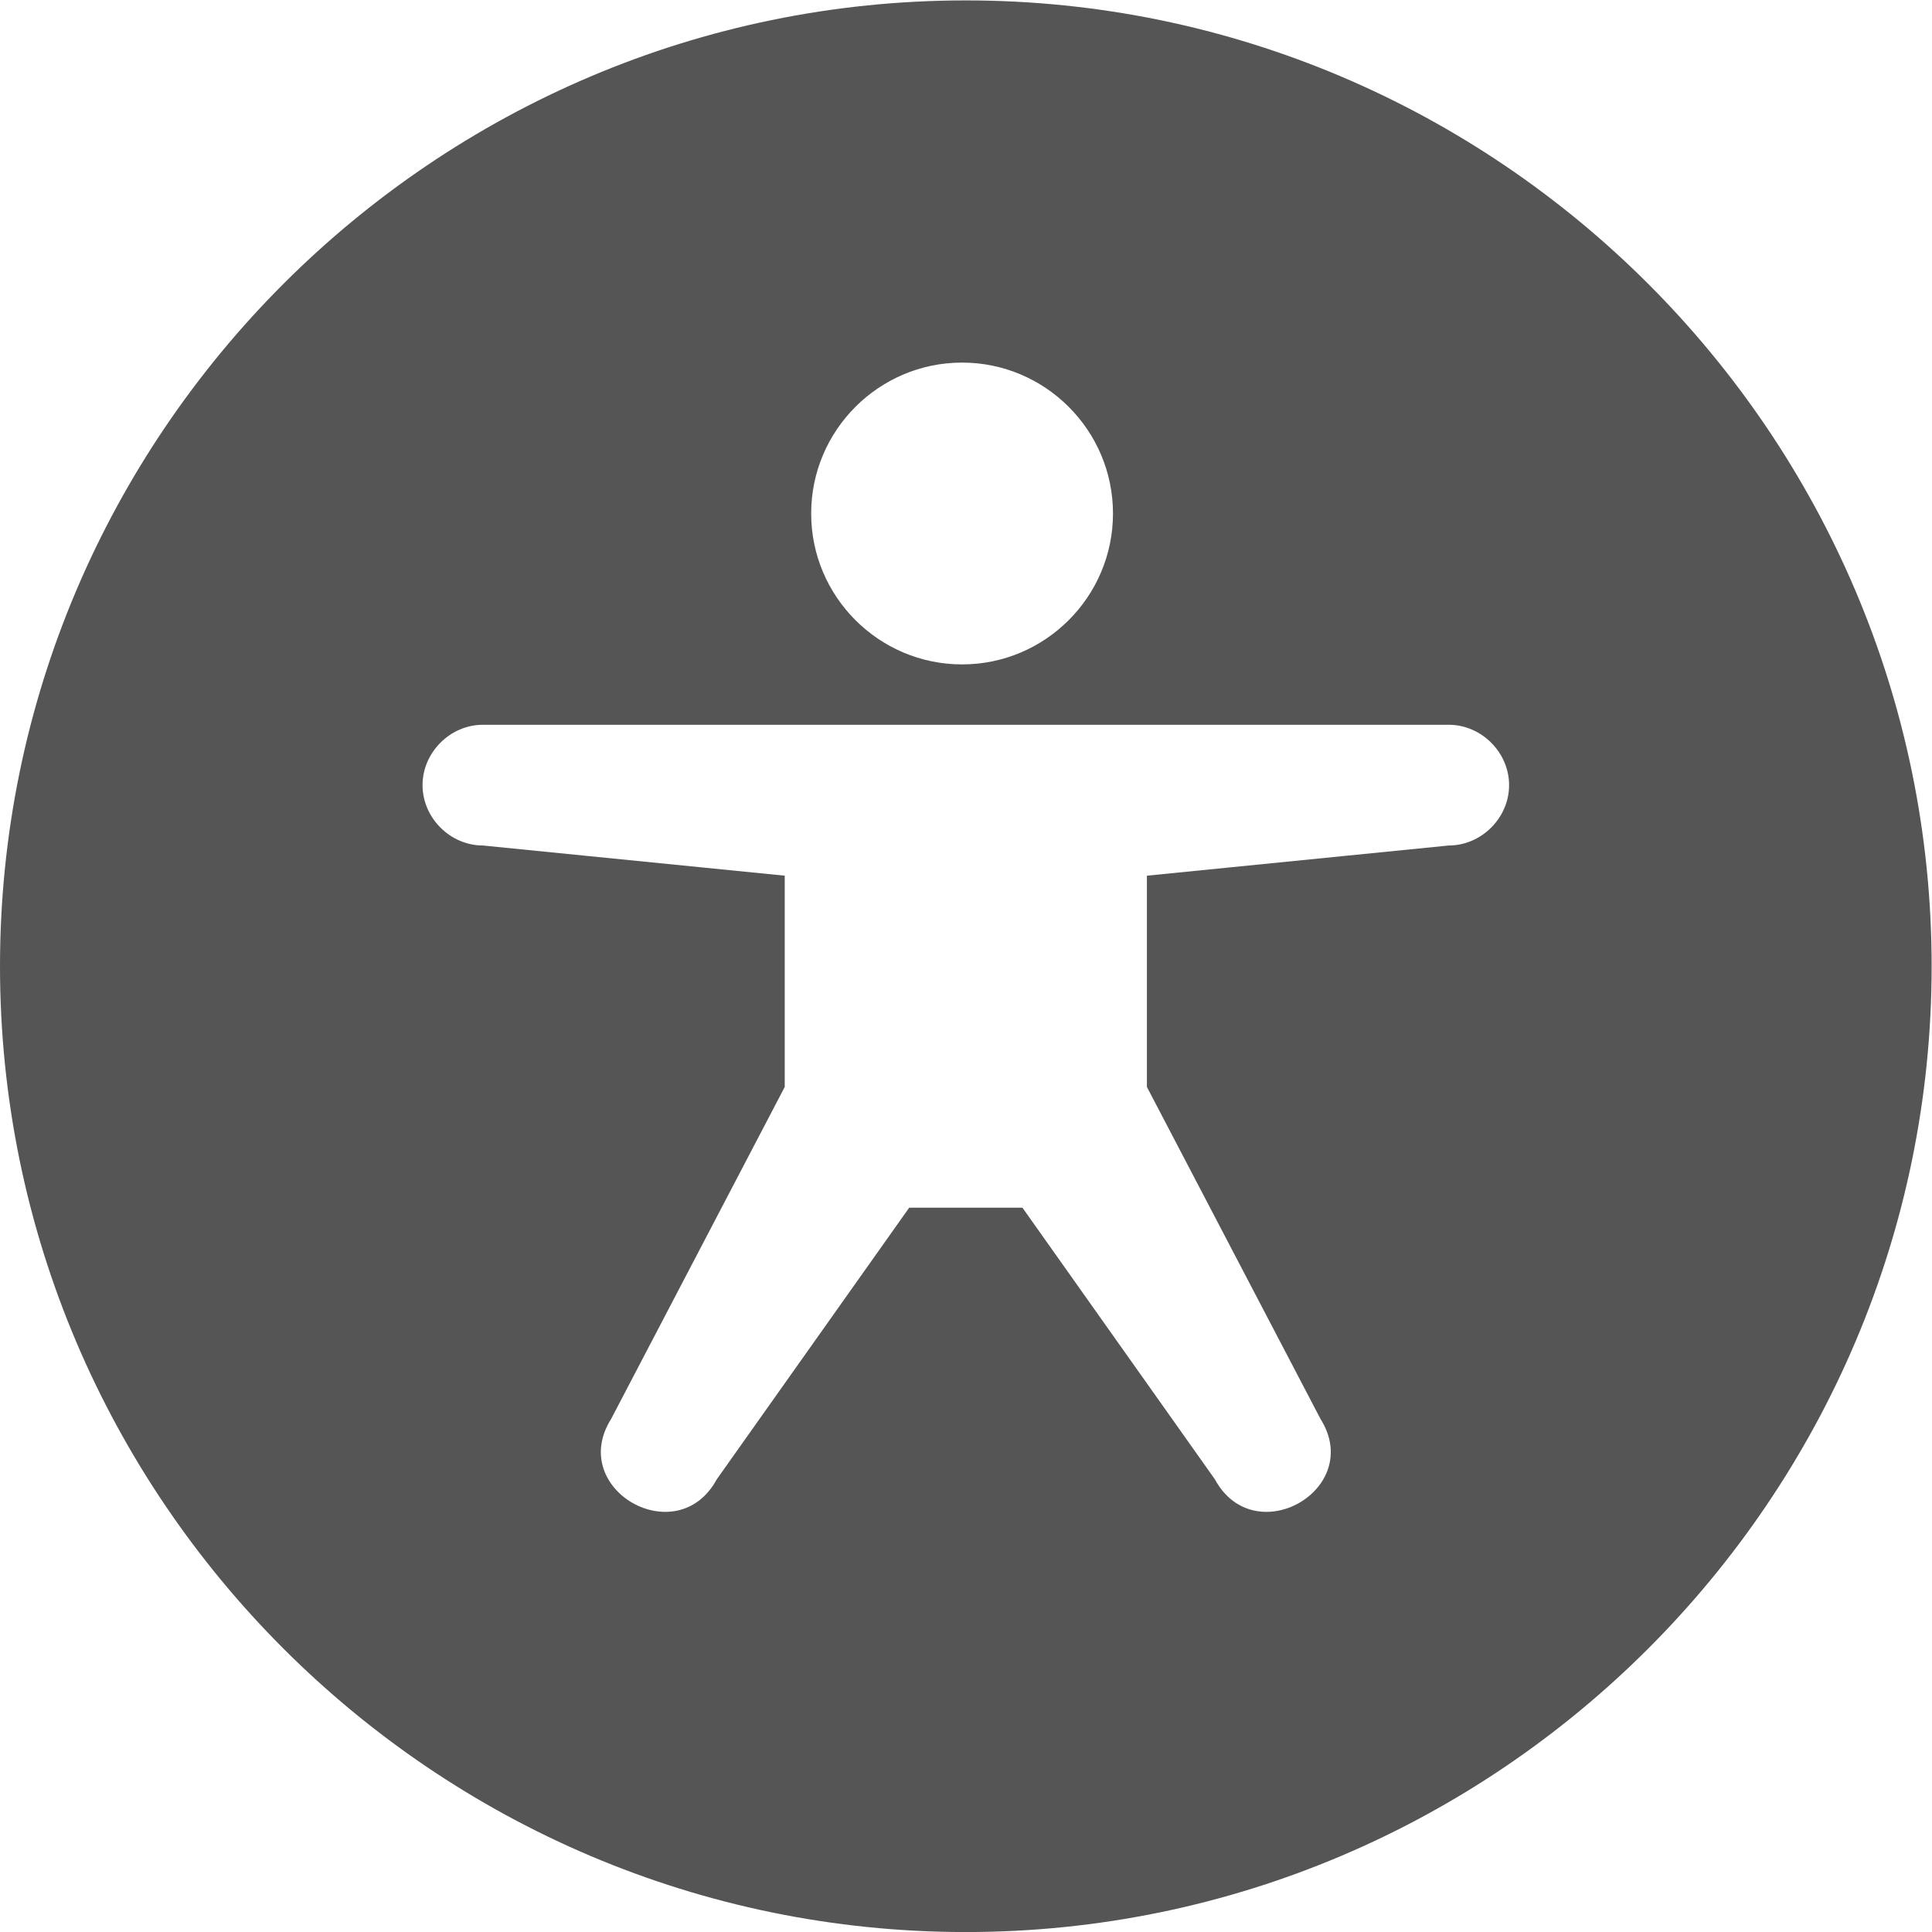
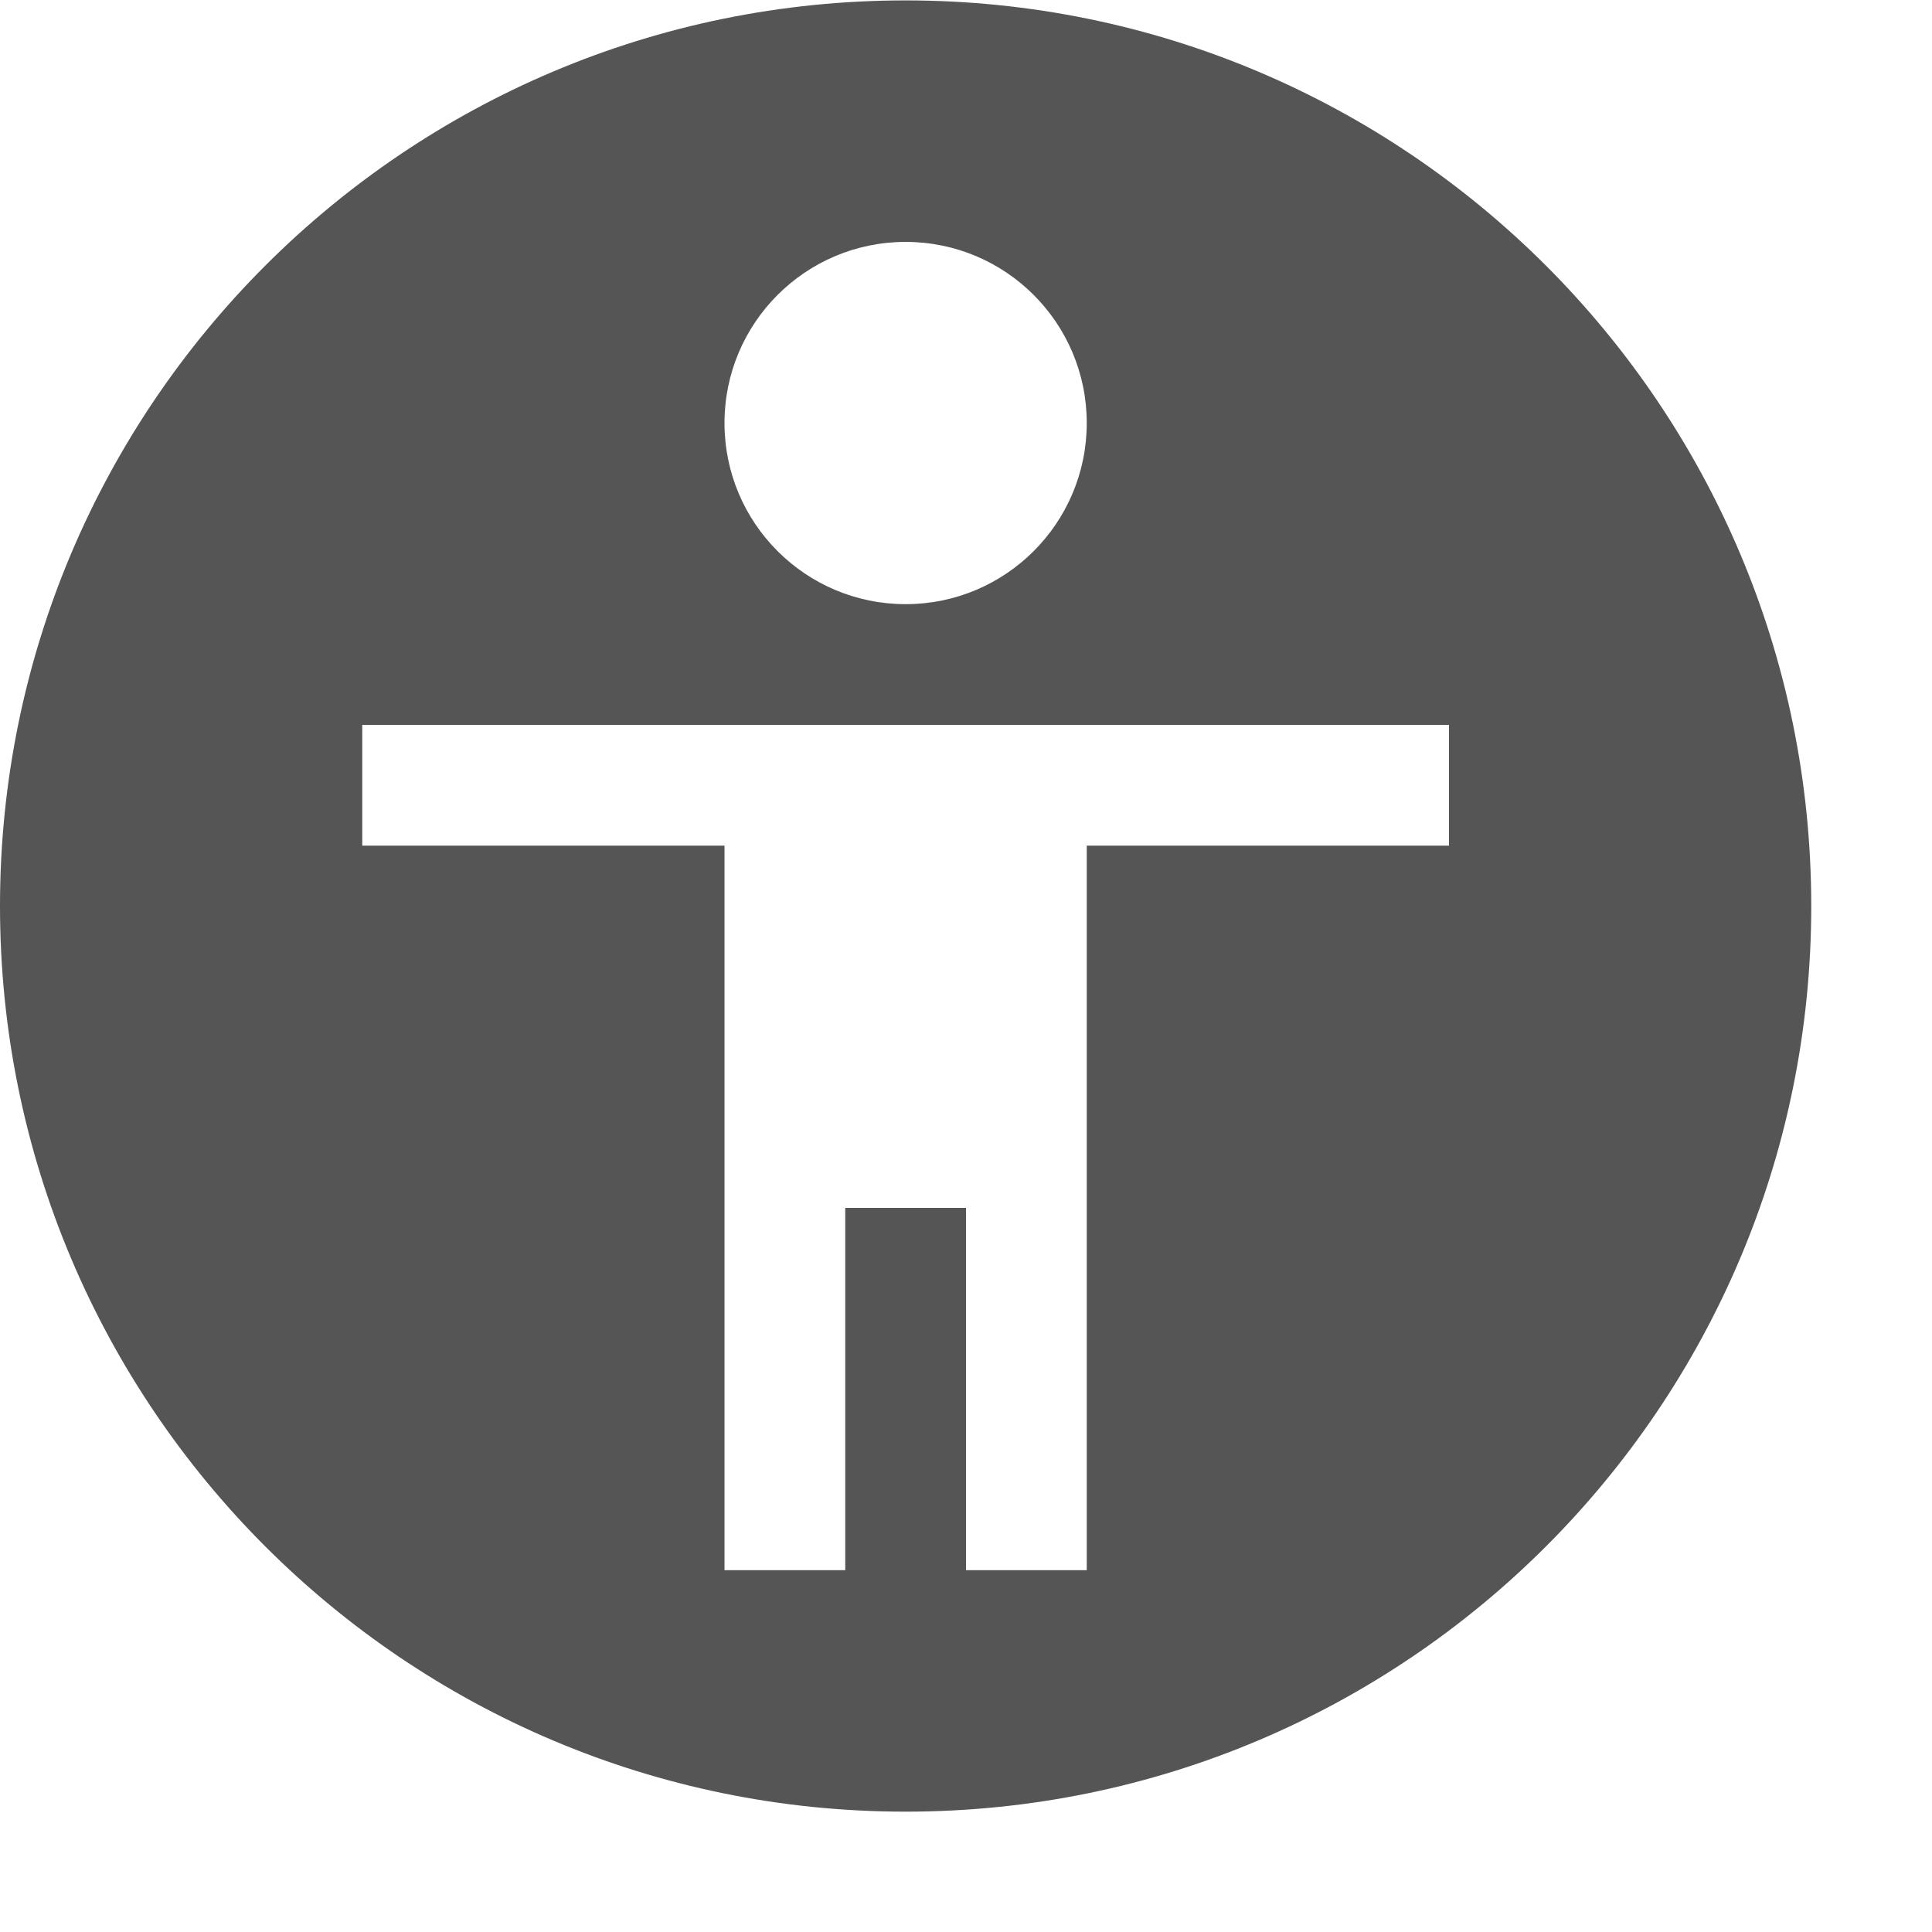
- <svg xmlns="http://www.w3.org/2000/svg" xmlns:ns1="http://www.openswatchbook.org/uri/2009/osb" height="16.003" id="svg7384" style="enable-background:new" version="1.1" width="16">
+ <svg xmlns="http://www.w3.org/2000/svg" xmlns:ns1="http://www.openswatchbook.org/uri/2009/osb" height="16" id="svg7384" style="enable-background:new" version="1.1" width="16">
  <defs id="defs7386">
    <linearGradient id="linearGradient5606" ns1:paint="solid">
      <stop id="stop5608" offset="0" style="stop-color:#000000;stop-opacity:1;" />
    </linearGradient>
-     <filter color-interpolation-filters="sRGB" id="filter7554">
+     <filter id="filter7554" style="color-interpolation-filters:sRGB">
      <feBlend id="feBlend7556" in2="BackgroundImage" mode="darken" />
    </filter>
  </defs>
-   <g id="layer9" style="display:inline" transform="translate(-705.0002,-11.99664)" />
-   <g id="layer10" style="display:inline;filter:url(#filter7554)" transform="translate(-705.0002,-11.99664)" />
-   <g id="layer1" style="display:inline" transform="translate(-464,-628.9966)" />
-   <g id="layer14" style="display:inline" transform="translate(-705.0002,-11.99664)" />
-   <g id="layer15" style="display:inline" transform="translate(-705.0002,-11.99664)" />
-   <g id="g71291" style="display:inline" transform="translate(-705.0002,-11.99664)" />
-   <g id="layer2" style="display:inline" transform="translate(-464,-478.9966)" />
-   <g id="g6058" style="display:inline" transform="translate(-464,-478.9966)">
-     <path d="m 472,479 c -4.406,0 -8,3.594 -8,8 0,4.406 3.594,8 8,8 4.406,0 8,-3.594 8,-8 0,-4.406 -3.594,-8 -8,-8 z m -0.031,3 c 0.689,0 1.25,0.561 1.25,1.25 0,0.689 -0.561,1.25 -1.25,1.25 -0.689,0 -1.25,-0.561 -1.25,-1.25 0,-0.689 0.561,-1.25 1.25,-1.25 z m -3.969,3 8,0 c 0.271,0 0.5,0.229 0.5,0.5 0,0.271 -0.229,0.5 -0.5,0.5 l -2.5,0.25 0,1.75 1.438,2.75 c 0.366,0.583 -0.547,1.105 -0.875,0.5 l -1.594,-2.25 -0.938,0 -1.594,2.25 c -0.328,0.605 -1.241,0.083 -0.875,-0.5 L 470.5,488 l 0,-1.75 L 468,486 c -0.271,0 -0.5,-0.229 -0.5,-0.5 0,-0.271 0.229,-0.5 0.5,-0.5 z" id="path6194" style="color:#000000;fill:#555555;fill-opacity:1;fill-rule:nonzero;stroke:none;stroke-width:2;marker:none;visibility:visible;display:inline;overflow:visible;enable-background:accumulate" />
+   <g id="layer9" style="display:inline" transform="translate(-705.0002,-40.99664)" />
+   <g id="layer10" style="display:inline;filter:url(#filter7554)" transform="translate(-705.0002,-40.99664)" />
+   <g id="layer1" style="display:inline" transform="translate(-464,-657.9966)" />
+   <g id="layer14" style="display:inline" transform="translate(-705.0002,-40.99664)" />
+   <g id="layer15" style="display:inline" transform="translate(-705.0002,-40.99664)" />
+   <g id="g71291" style="display:inline" transform="translate(-705.0002,-40.99664)" />
+   <g id="layer2" style="display:inline" transform="translate(-464,-507.9966)" />
+   <g id="g6058" style="display:inline" transform="translate(-464,-507.9966)">
+     <path d="m 471.5,508 a 7.5,7.5 0 0 0 -7.5,7.5 7.5,7.5 0 0 0 7.5,7.5 7.5,7.5 0 0 0 7.5,-7.5 7.5,7.5 0 0 0 -7.5,-7.5 z m 0,2 a 1.5,1.5 0 0 1 1.5,1.5 1.5,1.5 0 0 1 -1.5,1.5 1.5,1.5 0 0 1 -1.5,-1.5 1.5,1.5 0 0 1 1.5,-1.5 z m -4.5,4 9,0 0,1 -3,0 0,2 0,4 -1,0 0,-3 -1,0 0,3 -1,0 0,-3 0,-3 -3,0 0,-1 z" id="path6503" style="opacity:1;fill:#555555;fill-opacity:1;stroke:none;stroke-width:2;stroke-linecap:square;stroke-linejoin:miter;stroke-miterlimit:4;stroke-dasharray:none;stroke-opacity:1" />
  </g>
-   <g id="layer12" style="display:inline" transform="translate(-705.0002,-11.99664)" />
+   <g id="layer12" style="display:inline" transform="translate(-705.0002,-40.99664)" />
</svg>
